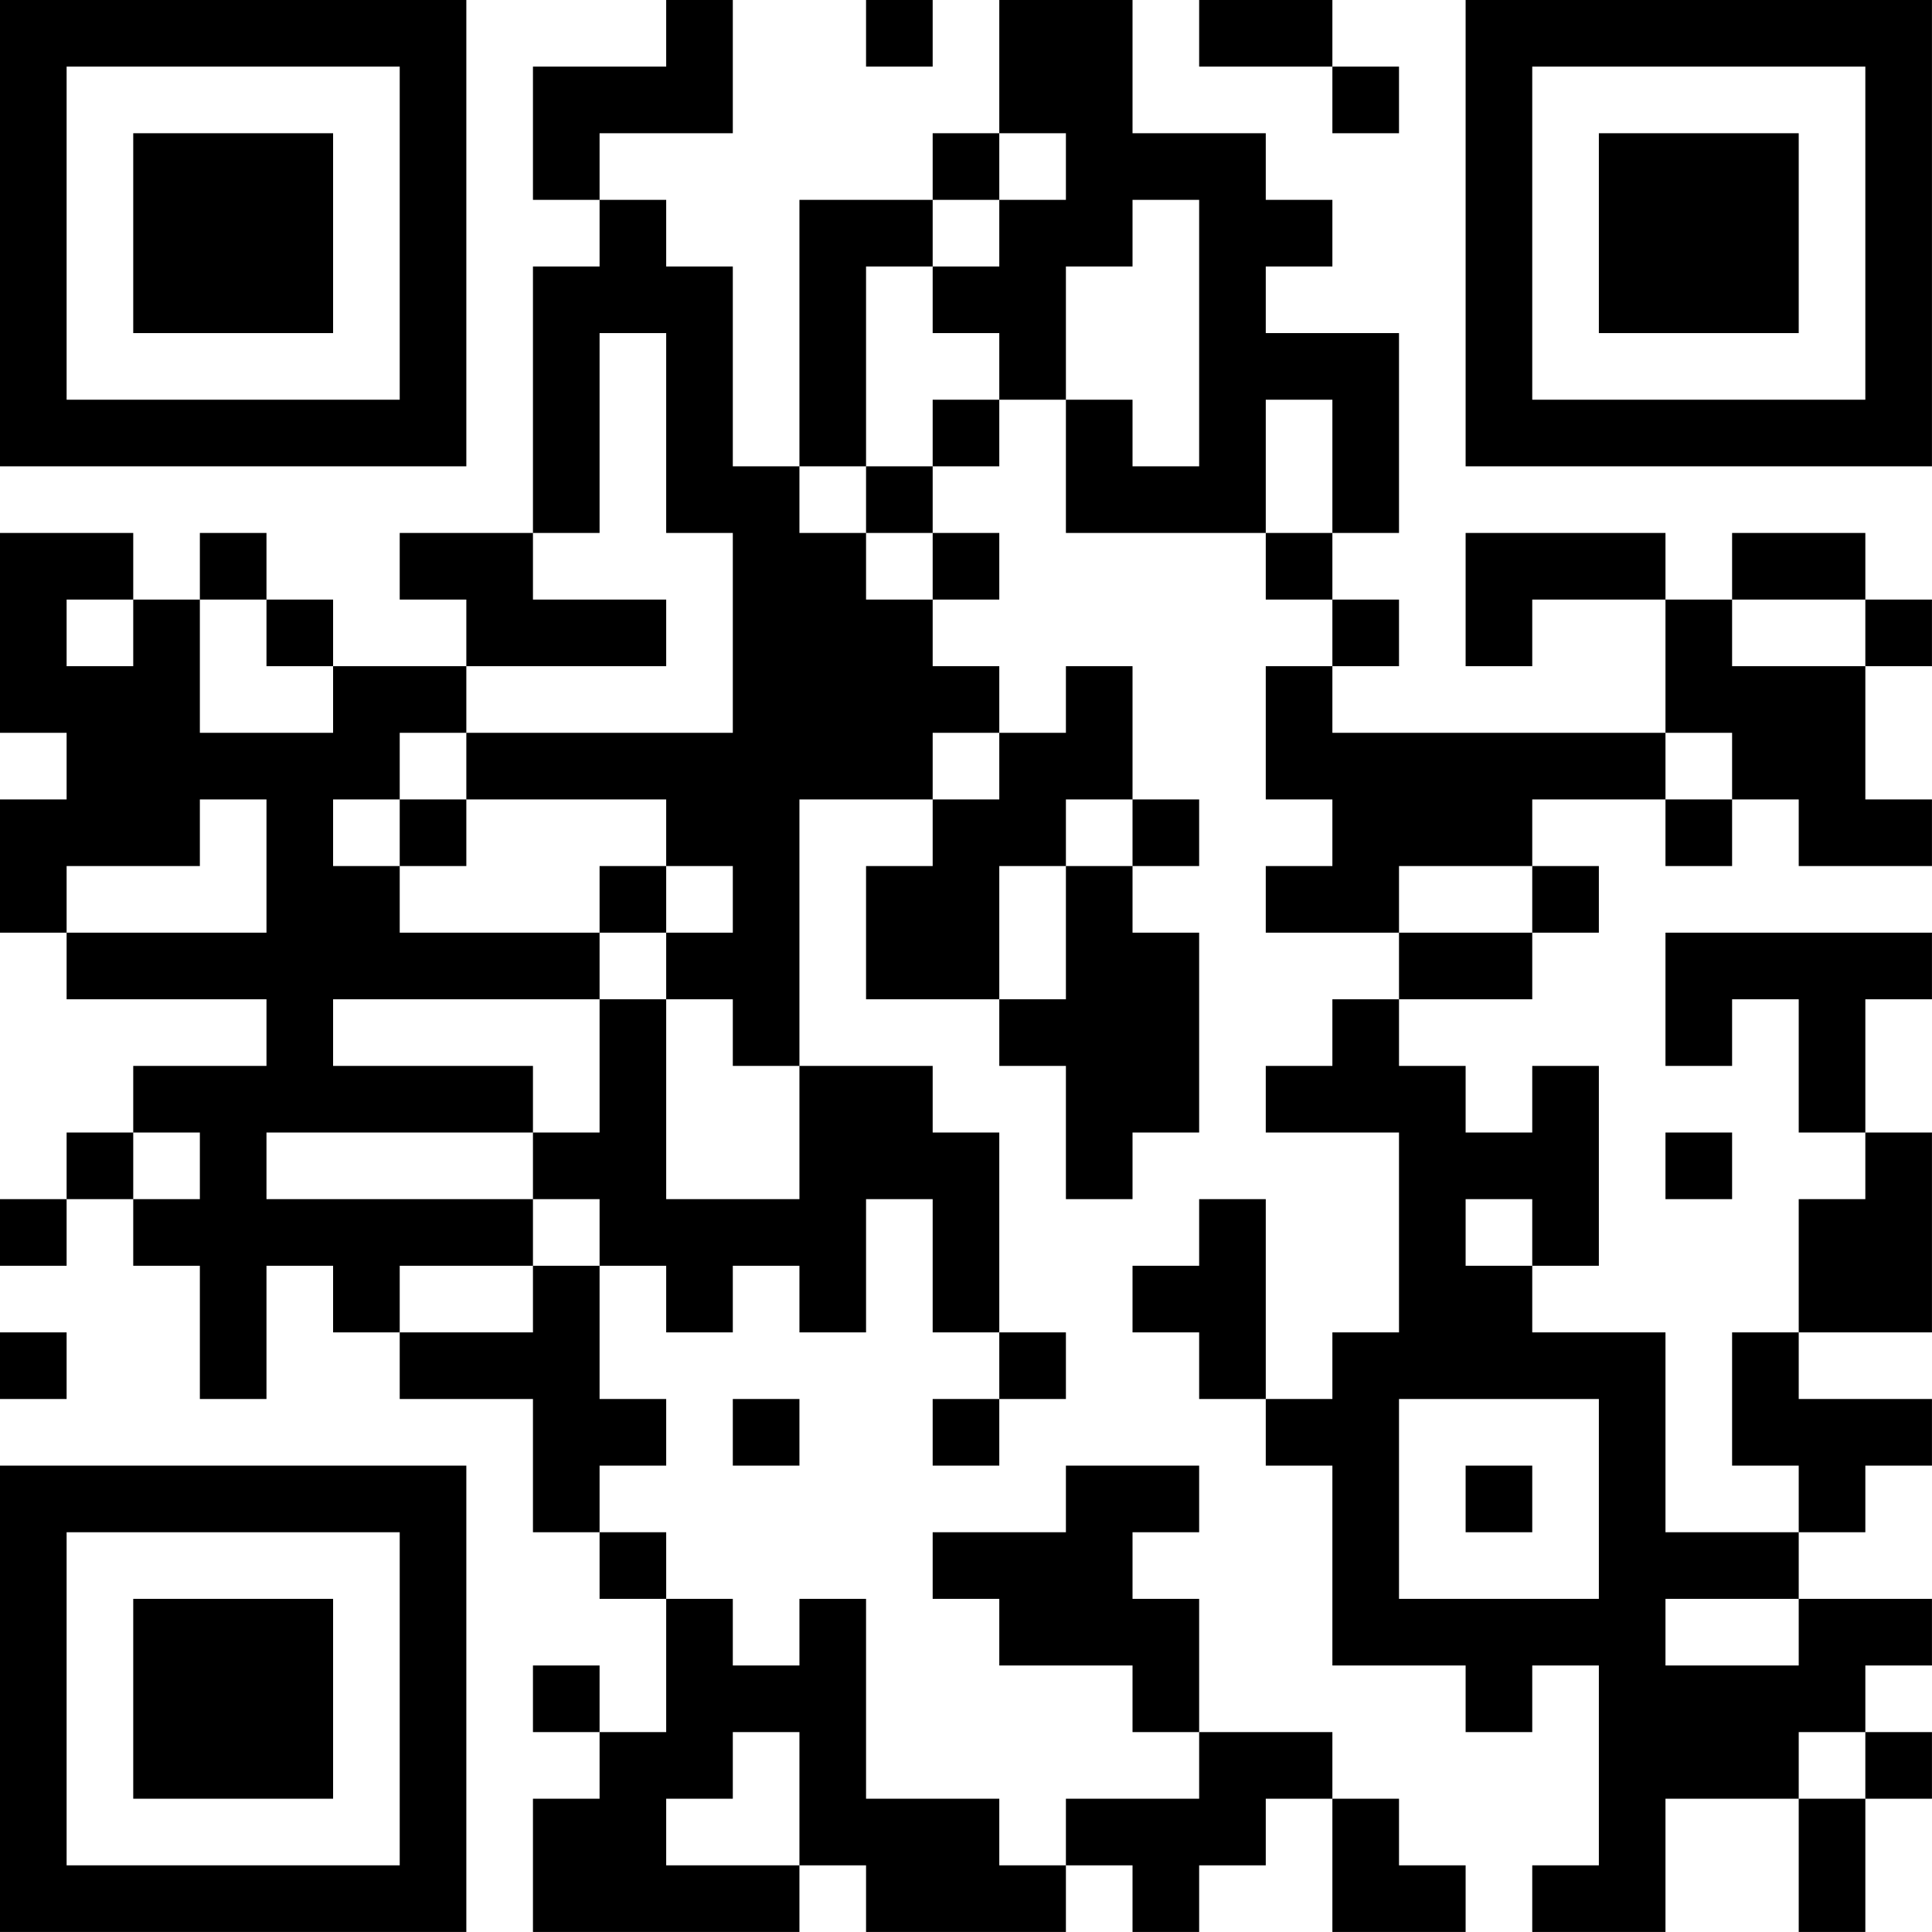
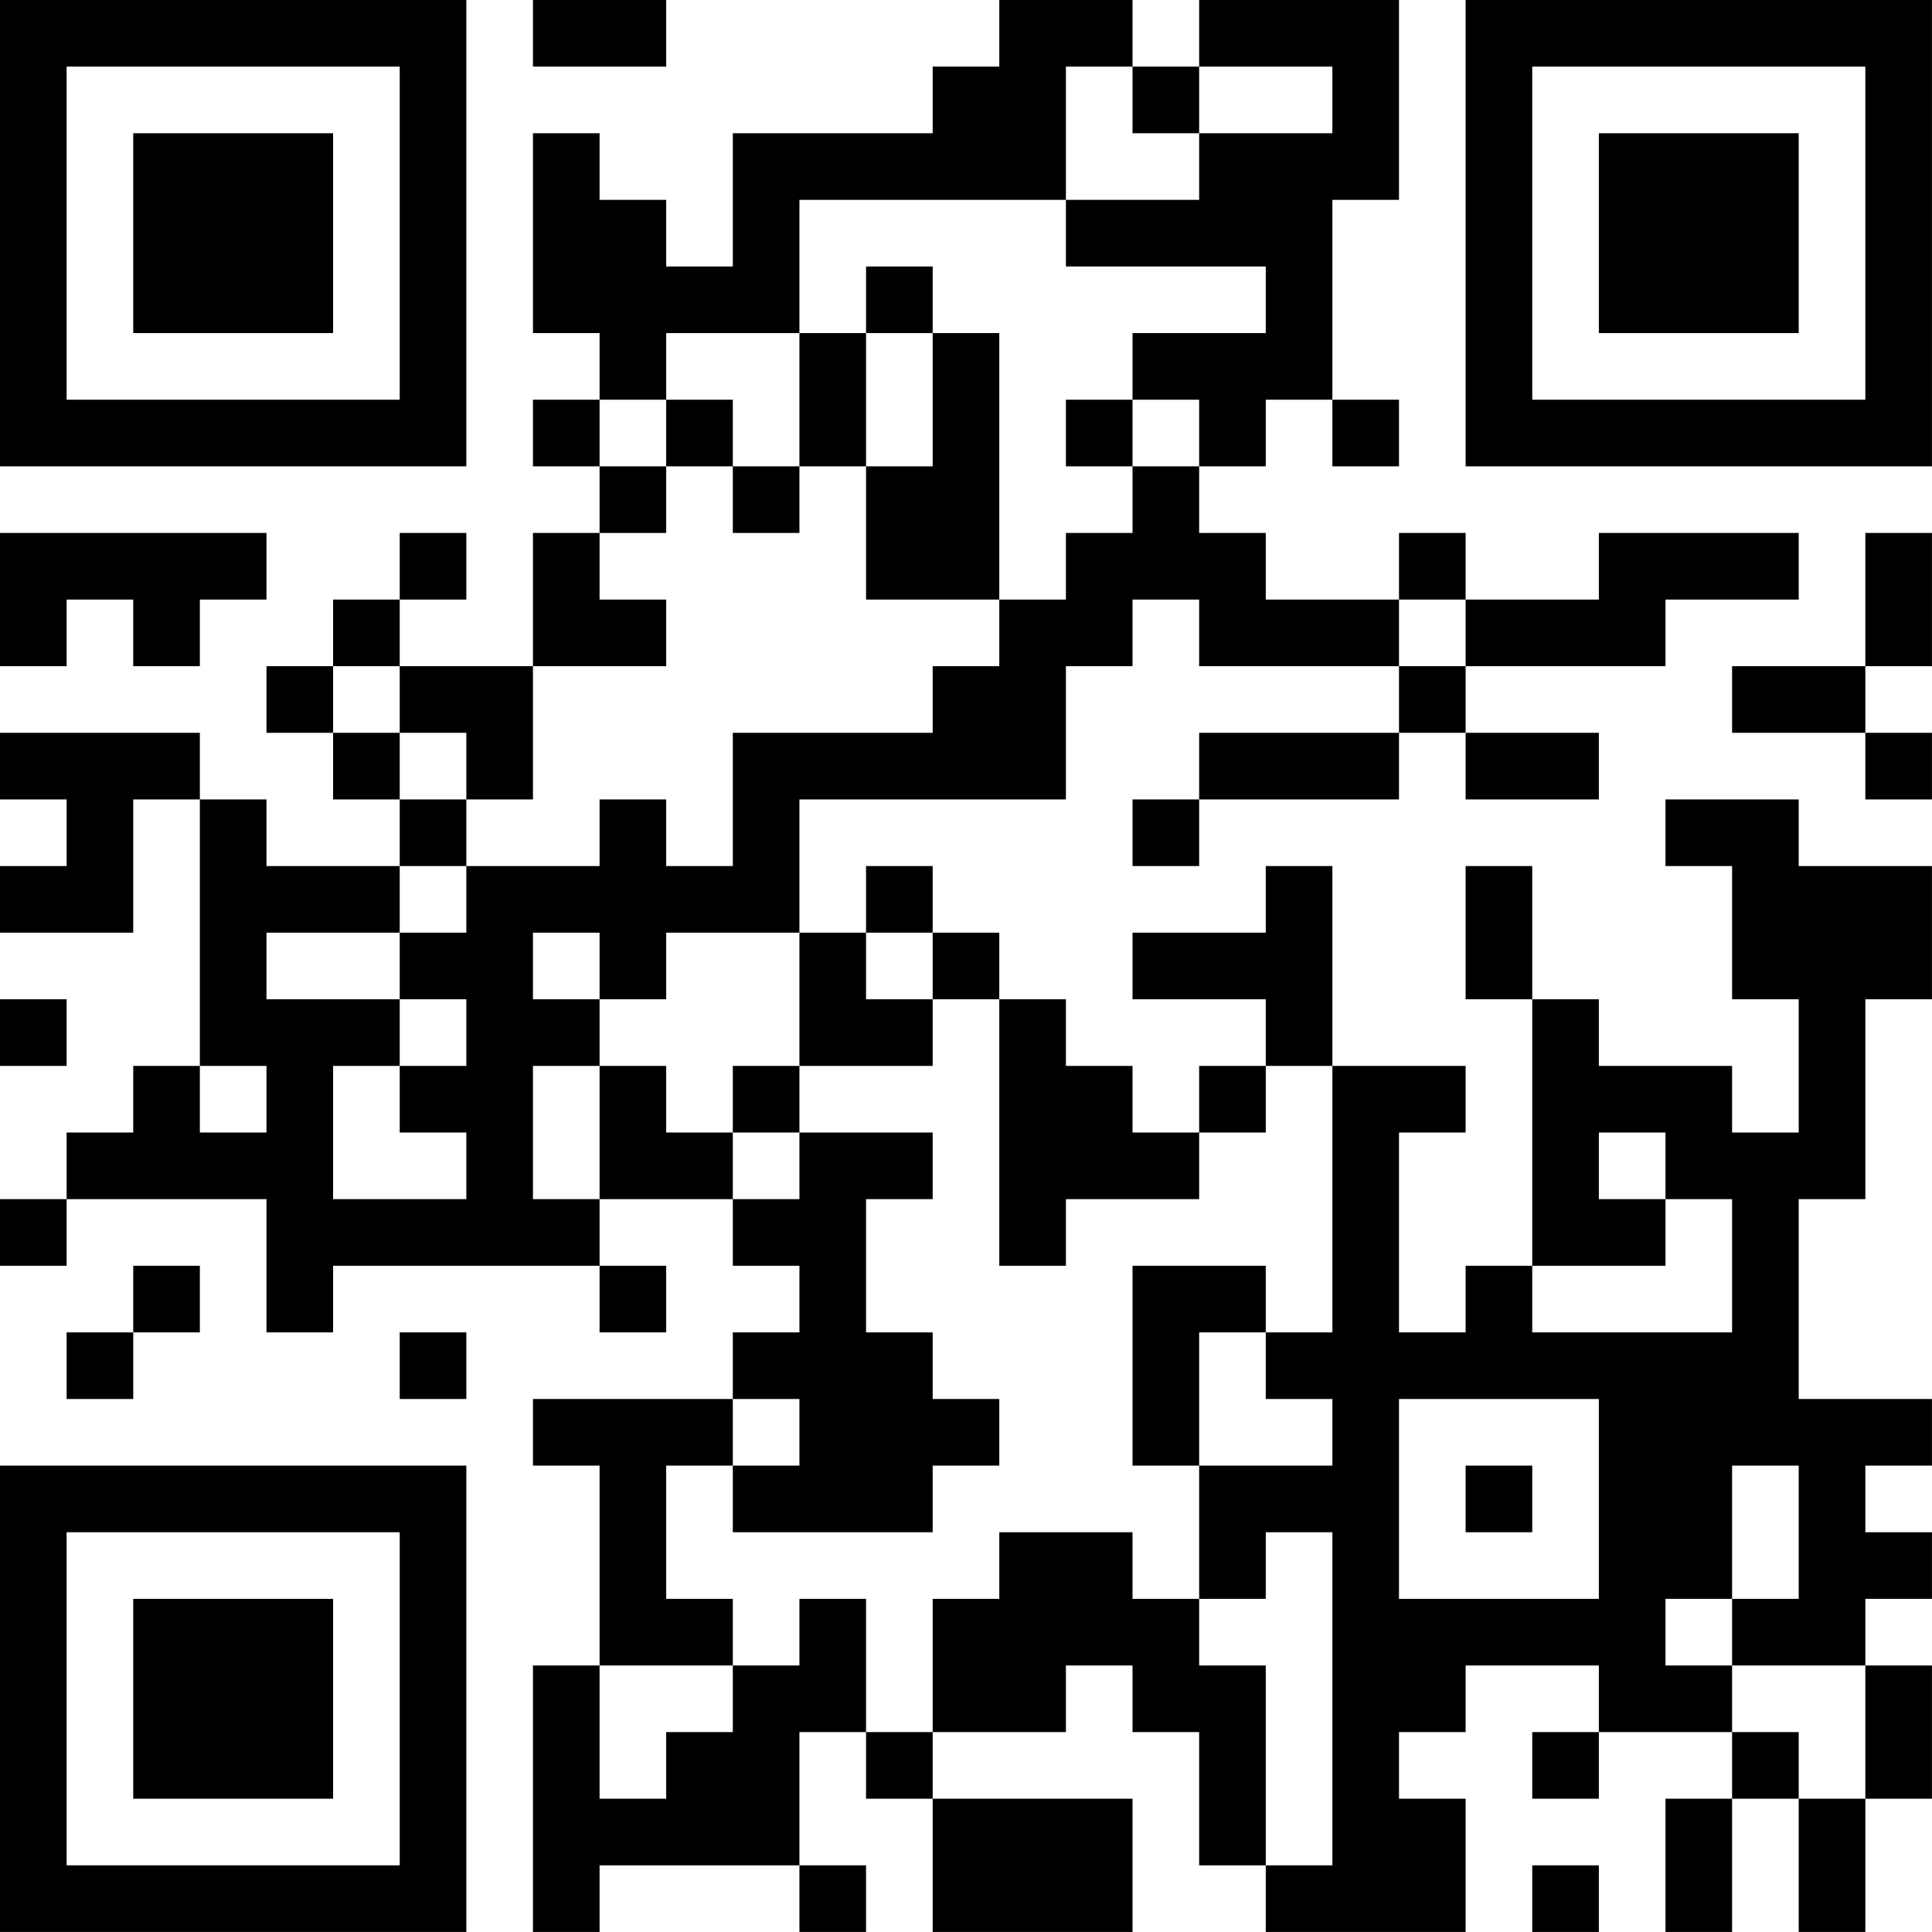
<svg xmlns="http://www.w3.org/2000/svg" version="1.1" width="500" height="500" viewBox="0 0 500 500">
  <rect x="0" y="0" width="500" height="500" fill="#ffffff" />
  <g transform="scale(17.241)">
    <g transform="translate(0,0)">
-       <path fill-rule="evenodd" d="M10 0L10 1L8 1L8 3L9 3L9 4L8 4L8 8L6 8L6 9L7 9L7 10L5 10L5 9L4 9L4 8L3 8L3 9L2 9L2 8L0 8L0 11L1 11L1 12L0 12L0 14L1 14L1 15L4 15L4 16L2 16L2 17L1 17L1 18L0 18L0 19L1 19L1 18L2 18L2 19L3 19L3 21L4 21L4 19L5 19L5 20L6 20L6 21L8 21L8 23L9 23L9 24L10 24L10 26L9 26L9 25L8 25L8 26L9 26L9 27L8 27L8 29L12 29L12 28L13 28L13 29L16 29L16 28L17 28L17 29L18 29L18 28L19 28L19 27L20 27L20 29L22 29L22 28L21 28L21 27L20 27L20 26L18 26L18 24L17 24L17 23L18 23L18 22L16 22L16 23L14 23L14 24L15 24L15 25L17 25L17 26L18 26L18 27L16 27L16 28L15 28L15 27L13 27L13 24L12 24L12 25L11 25L11 24L10 24L10 23L9 23L9 22L10 22L10 21L9 21L9 19L10 19L10 20L11 20L11 19L12 19L12 20L13 20L13 18L14 18L14 20L15 20L15 21L14 21L14 22L15 22L15 21L16 21L16 20L15 20L15 17L14 17L14 16L12 16L12 12L14 12L14 13L13 13L13 15L15 15L15 16L16 16L16 18L17 18L17 17L18 17L18 14L17 14L17 13L18 13L18 12L17 12L17 10L16 10L16 11L15 11L15 10L14 10L14 9L15 9L15 8L14 8L14 7L15 7L15 6L16 6L16 8L19 8L19 9L20 9L20 10L19 10L19 12L20 12L20 13L19 13L19 14L21 14L21 15L20 15L20 16L19 16L19 17L21 17L21 20L20 20L20 21L19 21L19 18L18 18L18 19L17 19L17 20L18 20L18 21L19 21L19 22L20 22L20 25L22 25L22 26L23 26L23 25L24 25L24 28L23 28L23 29L25 29L25 27L27 27L27 29L28 29L28 27L29 27L29 26L28 26L28 25L29 25L29 24L27 24L27 23L28 23L28 22L29 22L29 21L27 21L27 20L29 20L29 17L28 17L28 15L29 15L29 14L25 14L25 16L26 16L26 15L27 15L27 17L28 17L28 18L27 18L27 20L26 20L26 22L27 22L27 23L25 23L25 20L23 20L23 19L24 19L24 16L23 16L23 17L22 17L22 16L21 16L21 15L23 15L23 14L24 14L24 13L23 13L23 12L25 12L25 13L26 13L26 12L27 12L27 13L29 13L29 12L28 12L28 10L29 10L29 9L28 9L28 8L26 8L26 9L25 9L25 8L22 8L22 10L23 10L23 9L25 9L25 11L20 11L20 10L21 10L21 9L20 9L20 8L21 8L21 5L19 5L19 4L20 4L20 3L19 3L19 2L17 2L17 0L15 0L15 2L14 2L14 3L12 3L12 7L11 7L11 4L10 4L10 3L9 3L9 2L11 2L11 0ZM13 0L13 1L14 1L14 0ZM18 0L18 1L20 1L20 2L21 2L21 1L20 1L20 0ZM15 2L15 3L14 3L14 4L13 4L13 7L12 7L12 8L13 8L13 9L14 9L14 8L13 8L13 7L14 7L14 6L15 6L15 5L14 5L14 4L15 4L15 3L16 3L16 2ZM17 3L17 4L16 4L16 6L17 6L17 7L18 7L18 3ZM9 5L9 8L8 8L8 9L10 9L10 10L7 10L7 11L6 11L6 12L5 12L5 13L6 13L6 14L9 14L9 15L5 15L5 16L8 16L8 17L4 17L4 18L8 18L8 19L6 19L6 20L8 20L8 19L9 19L9 18L8 18L8 17L9 17L9 15L10 15L10 18L12 18L12 16L11 16L11 15L10 15L10 14L11 14L11 13L10 13L10 12L7 12L7 11L11 11L11 8L10 8L10 5ZM19 6L19 8L20 8L20 6ZM1 9L1 10L2 10L2 9ZM3 9L3 11L5 11L5 10L4 10L4 9ZM26 9L26 10L28 10L28 9ZM14 11L14 12L15 12L15 11ZM25 11L25 12L26 12L26 11ZM3 12L3 13L1 13L1 14L4 14L4 12ZM6 12L6 13L7 13L7 12ZM16 12L16 13L15 13L15 15L16 15L16 13L17 13L17 12ZM9 13L9 14L10 14L10 13ZM21 13L21 14L23 14L23 13ZM2 17L2 18L3 18L3 17ZM25 17L25 18L26 18L26 17ZM22 18L22 19L23 19L23 18ZM0 20L0 21L1 21L1 20ZM11 21L11 22L12 22L12 21ZM21 21L21 24L24 24L24 21ZM22 22L22 23L23 23L23 22ZM25 24L25 25L27 25L27 24ZM11 26L11 27L10 27L10 28L12 28L12 26ZM27 26L27 27L28 27L28 26ZM0 0L0 7L7 7L7 0ZM1 1L1 6L6 6L6 1ZM2 2L2 5L5 5L5 2ZM22 0L22 7L29 7L29 0ZM23 1L23 6L28 6L28 1ZM24 2L24 5L27 5L27 2ZM0 22L0 29L7 29L7 22ZM1 23L1 28L6 28L6 23ZM2 24L2 27L5 27L5 24Z" fill="#000000" />
+       <path fill-rule="evenodd" d="M8 0L8 1L10 1L10 0ZM15 0L15 1L14 1L14 2L11 2L11 4L10 4L10 3L9 3L9 2L8 2L8 5L9 5L9 6L8 6L8 7L9 7L9 8L8 8L8 10L6 10L6 9L7 9L7 8L6 8L6 9L5 9L5 10L4 10L4 11L5 11L5 12L6 12L6 13L4 13L4 12L3 12L3 11L0 11L0 12L1 12L1 13L0 13L0 14L2 14L2 12L3 12L3 16L2 16L2 17L1 17L1 18L0 18L0 19L1 19L1 18L4 18L4 20L5 20L5 19L9 19L9 20L10 20L10 19L9 19L9 18L11 18L11 19L12 19L12 20L11 20L11 21L8 21L8 22L9 22L9 25L8 25L8 29L9 29L9 28L12 28L12 29L13 29L13 28L12 28L12 26L13 26L13 27L14 27L14 29L17 29L17 27L14 27L14 26L16 26L16 25L17 25L17 26L18 26L18 28L19 28L19 29L22 29L22 27L21 27L21 26L22 26L22 25L24 25L24 26L23 26L23 27L24 27L24 26L26 26L26 27L25 27L25 29L26 29L26 27L27 27L27 29L28 29L28 27L29 27L29 25L28 25L28 24L29 24L29 23L28 23L28 22L29 22L29 21L27 21L27 18L28 18L28 15L29 15L29 13L27 13L27 12L25 12L25 13L26 13L26 15L27 15L27 17L26 17L26 16L24 16L24 15L23 15L23 13L22 13L22 15L23 15L23 19L22 19L22 20L21 20L21 17L22 17L22 16L20 16L20 13L19 13L19 14L17 14L17 15L19 15L19 16L18 16L18 17L17 17L17 16L16 16L16 15L15 15L15 14L14 14L14 13L13 13L13 14L12 14L12 12L16 12L16 10L17 10L17 9L18 9L18 10L21 10L21 11L18 11L18 12L17 12L17 13L18 13L18 12L21 12L21 11L22 11L22 12L24 12L24 11L22 11L22 10L25 10L25 9L27 9L27 8L24 8L24 9L22 9L22 8L21 8L21 9L19 9L19 8L18 8L18 7L19 7L19 6L20 6L20 7L21 7L21 6L20 6L20 3L21 3L21 0L18 0L18 1L17 1L17 0ZM16 1L16 3L12 3L12 5L10 5L10 6L9 6L9 7L10 7L10 8L9 8L9 9L10 9L10 10L8 10L8 12L7 12L7 11L6 11L6 10L5 10L5 11L6 11L6 12L7 12L7 13L6 13L6 14L4 14L4 15L6 15L6 16L5 16L5 18L7 18L7 17L6 17L6 16L7 16L7 15L6 15L6 14L7 14L7 13L9 13L9 12L10 12L10 13L11 13L11 11L14 11L14 10L15 10L15 9L16 9L16 8L17 8L17 7L18 7L18 6L17 6L17 5L19 5L19 4L16 4L16 3L18 3L18 2L20 2L20 1L18 1L18 2L17 2L17 1ZM13 4L13 5L12 5L12 7L11 7L11 6L10 6L10 7L11 7L11 8L12 8L12 7L13 7L13 9L15 9L15 5L14 5L14 4ZM13 5L13 7L14 7L14 5ZM16 6L16 7L17 7L17 6ZM0 8L0 10L1 10L1 9L2 9L2 10L3 10L3 9L4 9L4 8ZM28 8L28 10L26 10L26 11L28 11L28 12L29 12L29 11L28 11L28 10L29 10L29 8ZM21 9L21 10L22 10L22 9ZM8 14L8 15L9 15L9 16L8 16L8 18L9 18L9 16L10 16L10 17L11 17L11 18L12 18L12 17L14 17L14 18L13 18L13 20L14 20L14 21L15 21L15 22L14 22L14 23L11 23L11 22L12 22L12 21L11 21L11 22L10 22L10 24L11 24L11 25L9 25L9 27L10 27L10 26L11 26L11 25L12 25L12 24L13 24L13 26L14 26L14 24L15 24L15 23L17 23L17 24L18 24L18 25L19 25L19 28L20 28L20 23L19 23L19 24L18 24L18 22L20 22L20 21L19 21L19 20L20 20L20 16L19 16L19 17L18 17L18 18L16 18L16 19L15 19L15 15L14 15L14 14L13 14L13 15L14 15L14 16L12 16L12 14L10 14L10 15L9 15L9 14ZM0 15L0 16L1 16L1 15ZM3 16L3 17L4 17L4 16ZM11 16L11 17L12 17L12 16ZM24 17L24 18L25 18L25 19L23 19L23 20L26 20L26 18L25 18L25 17ZM2 19L2 20L1 20L1 21L2 21L2 20L3 20L3 19ZM17 19L17 22L18 22L18 20L19 20L19 19ZM6 20L6 21L7 21L7 20ZM21 21L21 24L24 24L24 21ZM22 22L22 23L23 23L23 22ZM26 22L26 24L25 24L25 25L26 25L26 26L27 26L27 27L28 27L28 25L26 25L26 24L27 24L27 22ZM23 28L23 29L24 29L24 28ZM0 0L0 7L7 7L7 0ZM1 1L1 6L6 6L6 1ZM2 2L2 5L5 5L5 2ZM22 0L22 7L29 7L29 0ZM23 1L23 6L28 6L28 1ZM24 2L24 5L27 5L27 2ZM0 22L0 29L7 29L7 22ZM1 23L1 28L6 28L6 23ZM2 24L2 27L5 27L5 24Z" fill="#000000" />
    </g>
  </g>
</svg>
